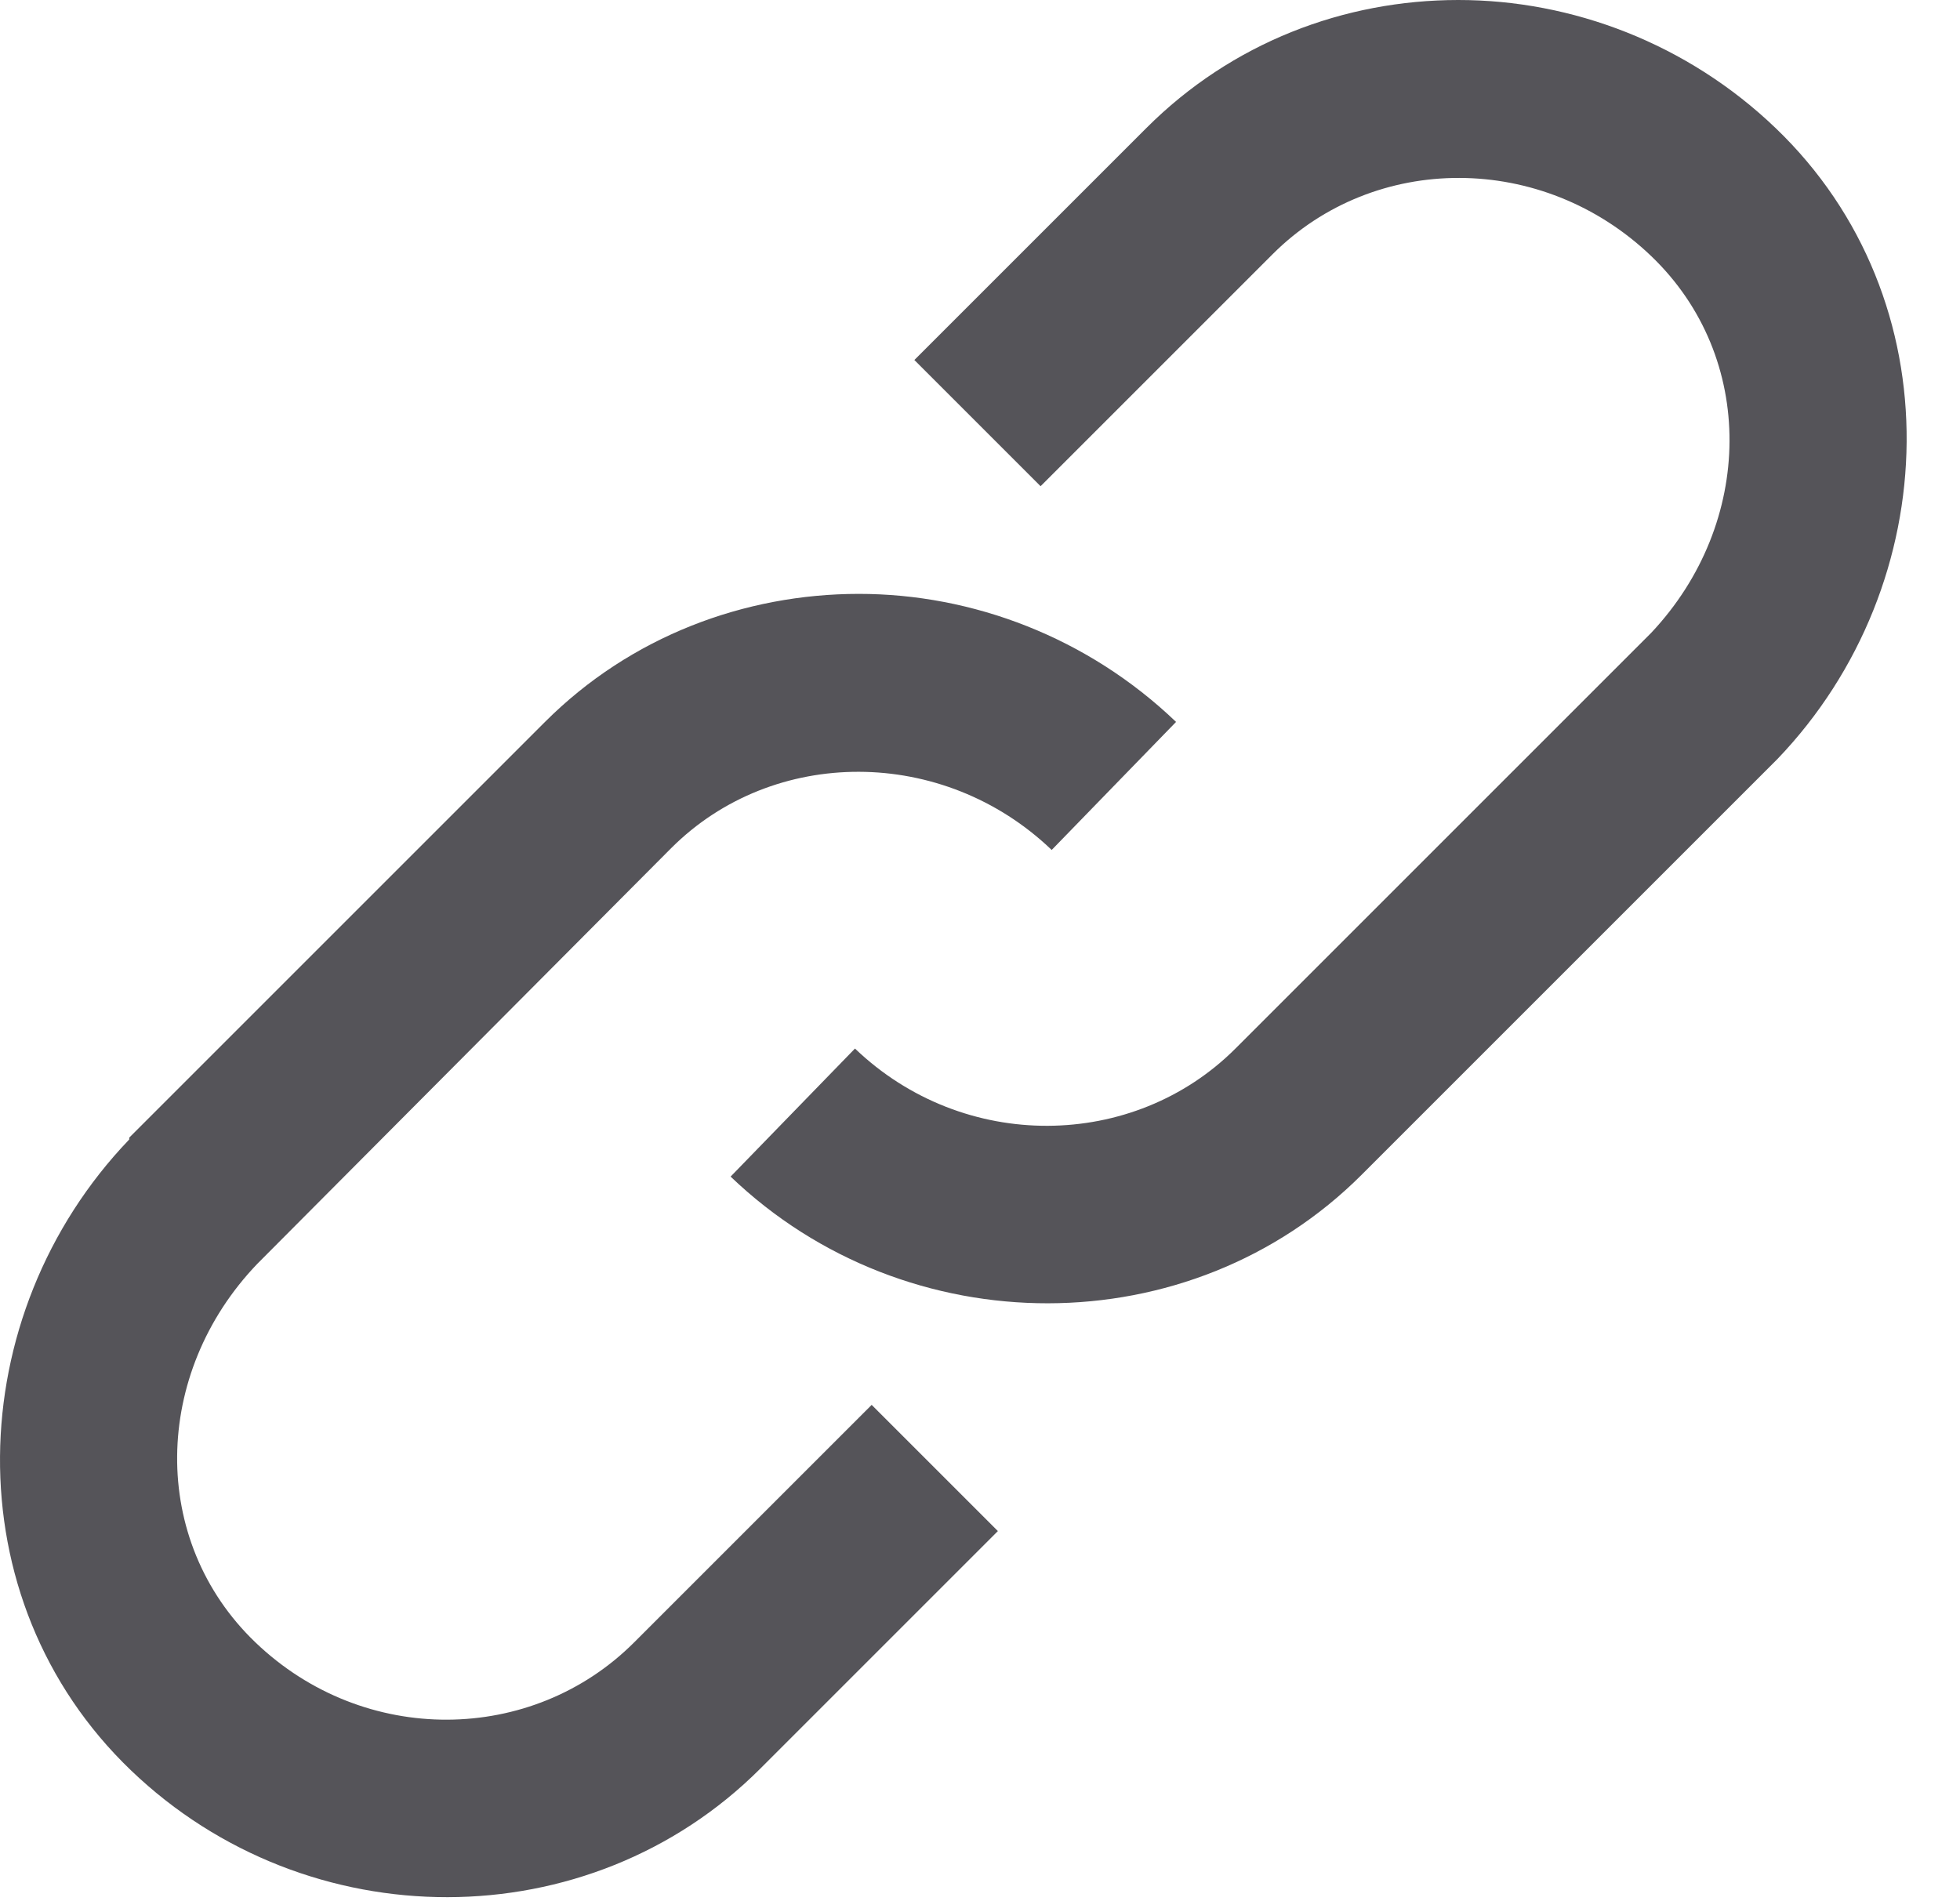
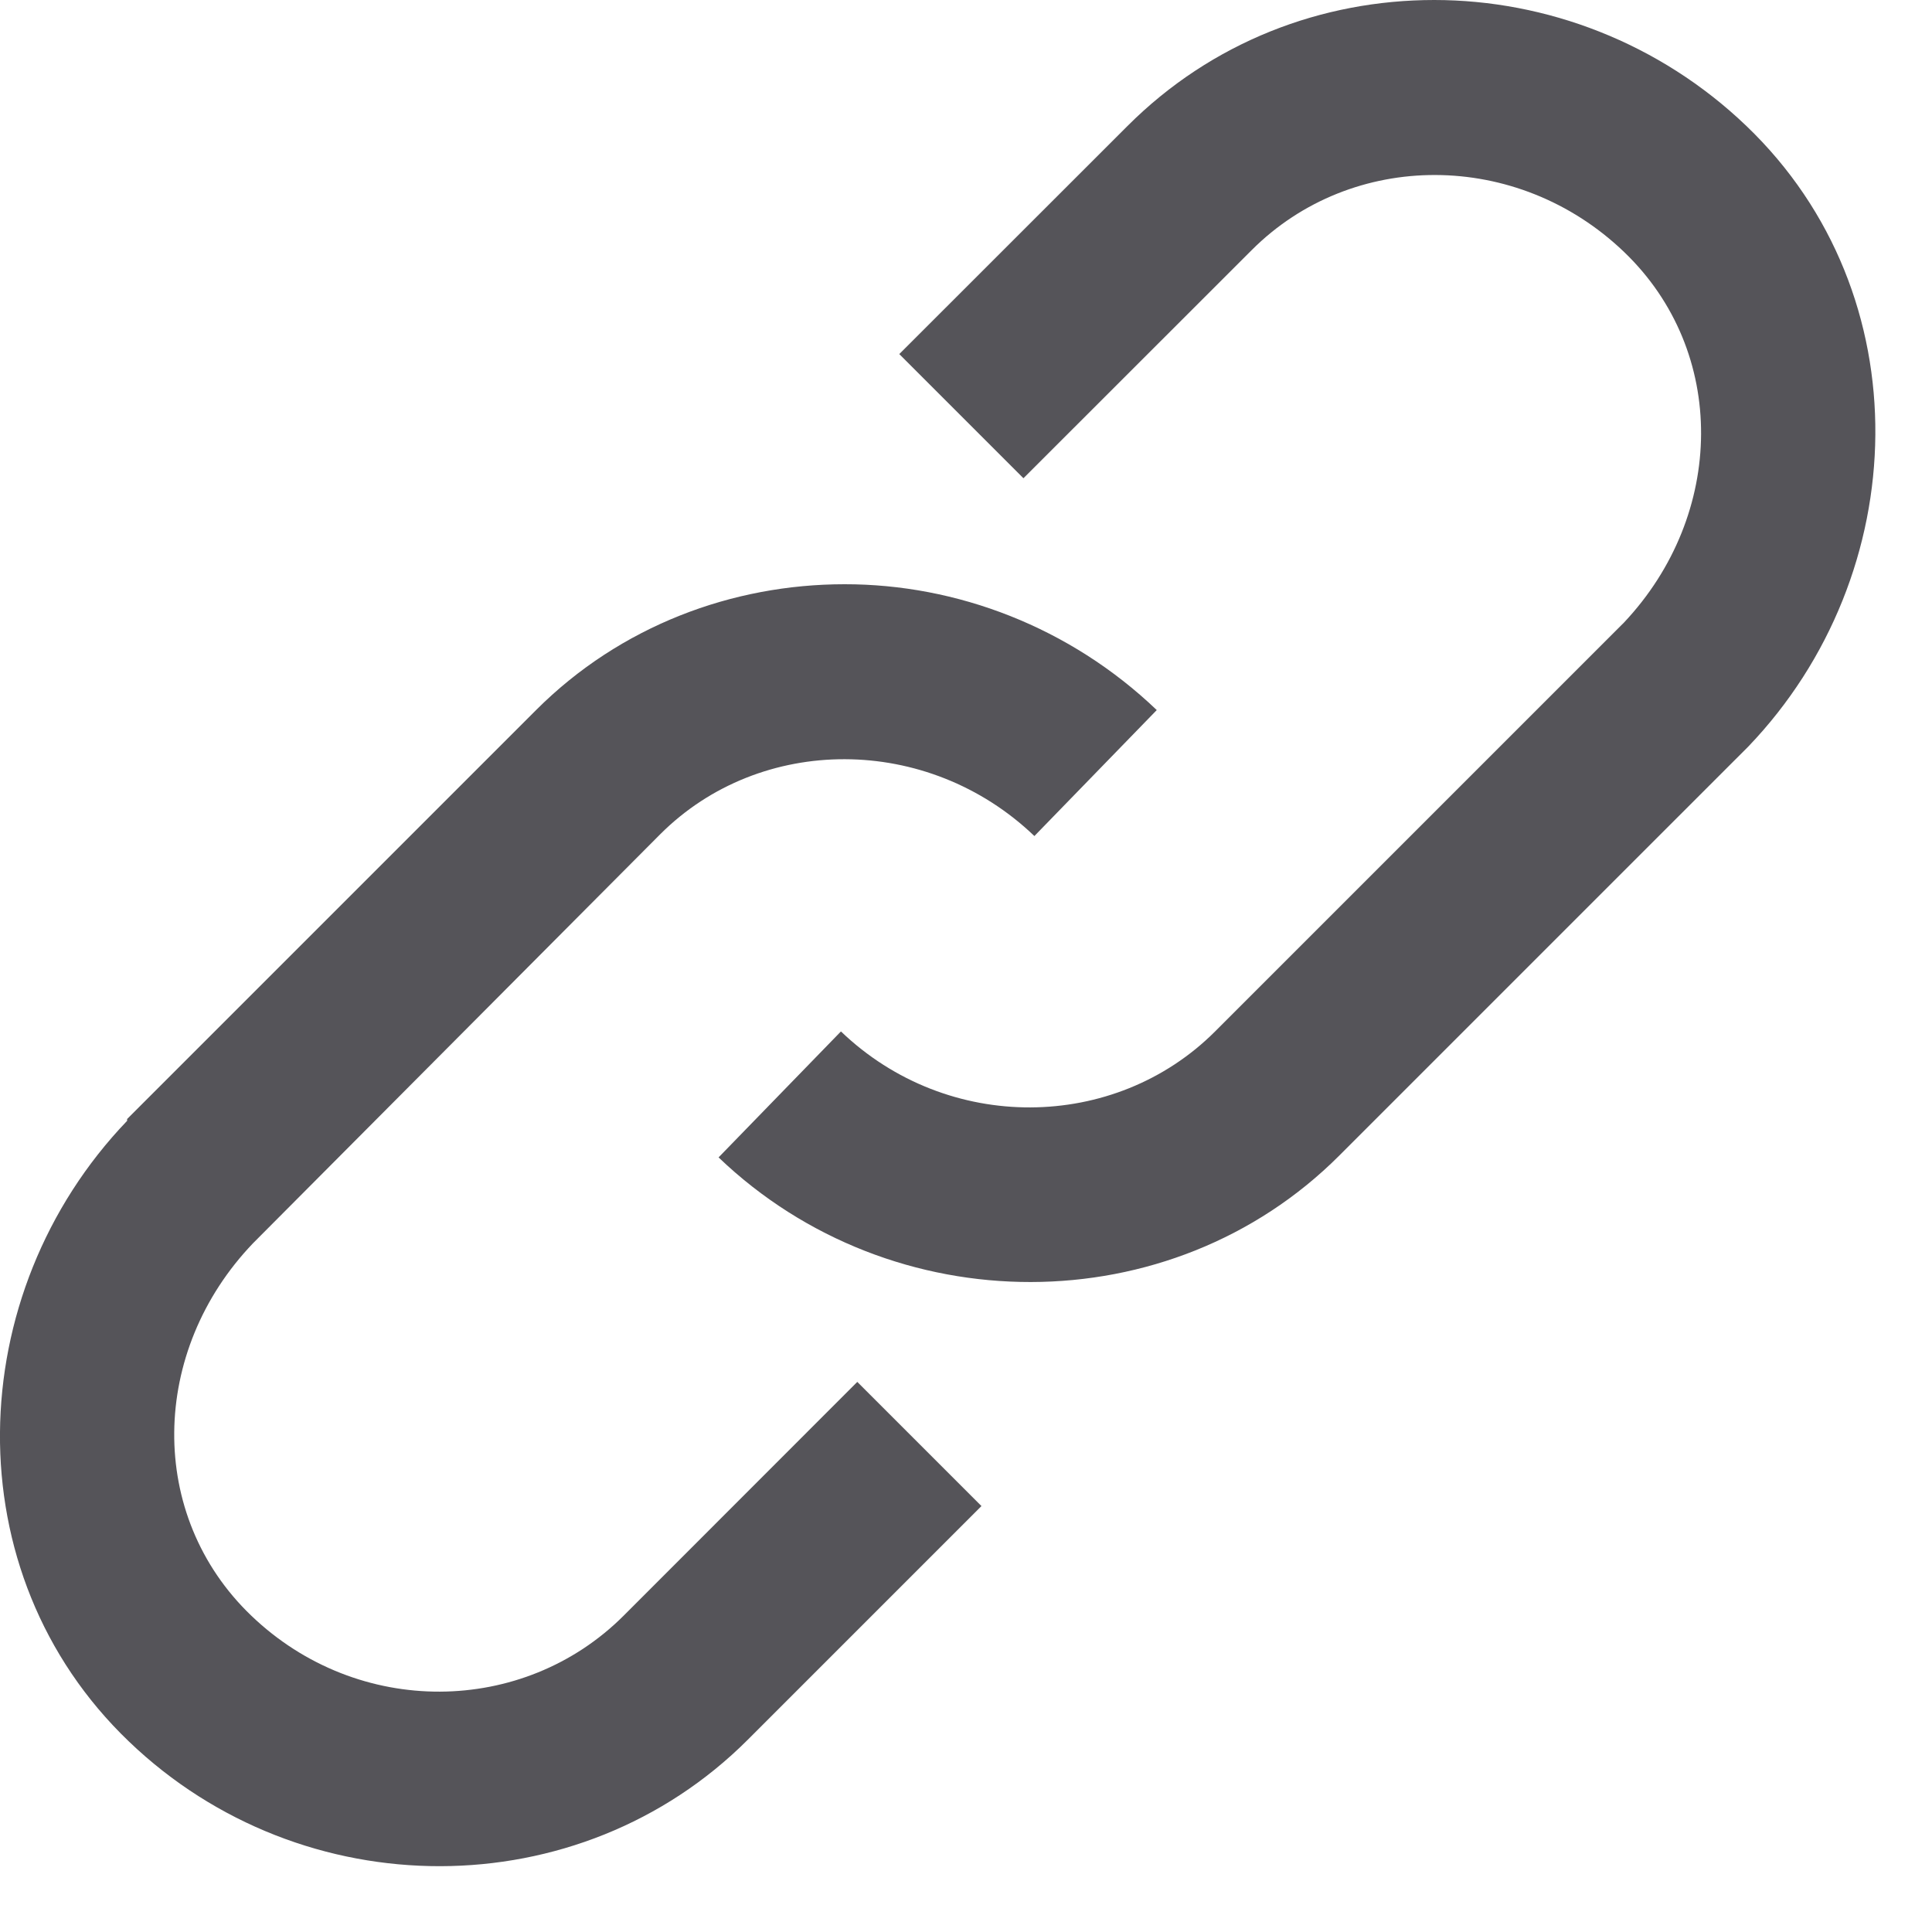
- <svg xmlns="http://www.w3.org/2000/svg" width="33px" height="32px" viewBox="0 0 33 32" version="1.1">
+ <svg xmlns="http://www.w3.org/2000/svg" width="15px" height="15px" viewBox="0 0 15 15" version="1.1">
  <defs />
  <g id="Page-1" stroke="none" stroke-width="1" fill="none" fill-rule="evenodd">
-     <g id="Slack" transform="translate(-1096, -340)" fill="#555459">
-       <g id="noun_45589_cc" transform="translate(1096, 340)">
+     <g id="Slack" transform="translate(-1158, -400)" fill="#555459">
+       <g id="noun_45589_cc" transform="translate(1158, 400)">
        <g id="Group">
-           <path d="M24.551,1.02181196e-06 C22.633,0.001 20.743,0.714 19.301,2.156 L15.395,6.062 L17.52,8.187 L21.426,4.281 C23.142,2.565 25.972,2.56 27.801,4.312 C29.58,6.016 29.538,8.811 27.801,10.656 C27.791,10.667 27.78,10.676 27.77,10.687 L20.801,17.656 C19.085,19.372 16.224,19.409 14.395,17.656 L12.301,19.812 C15.272,22.659 20.042,22.665 22.926,19.781 L29.926,12.781 C32.758,9.826 32.906,5.041 29.895,2.156 C28.409,0.732 26.469,-0.001 24.551,1.02181196e-06 L24.551,1.02181196e-06 Z M14.457,10 C12.539,10.001 10.618,10.714 9.176,12.156 L2.176,19.156 C2.176,19.166 2.176,19.177 2.176,19.187 C-0.656,22.142 -0.804,26.927 2.207,29.812 C5.178,32.659 9.917,32.665 12.801,29.781 L16.801,25.781 L14.676,23.656 L10.676,27.656 C8.96,29.372 6.13,29.409 4.301,27.656 C2.512,25.941 2.564,23.126 4.332,21.281 L11.301,14.281 C13.017,12.565 15.878,12.56 17.707,14.312 L19.801,12.156 C18.315,10.732 16.375,9.999 14.457,10 L14.457,10 Z" id="Shape" />
+           <path d="M11.135,4.63451703e-07 C10.265,0 9.408,0.324 8.754,0.978 L6.982,2.749 L7.946,3.713 L9.718,1.942 C10.496,1.163 11.78,1.161 12.609,1.956 C13.416,2.729 13.397,3.996 12.609,4.833 C12.605,4.838 12.6,4.842 12.595,4.847 L9.434,8.008 C8.656,8.786 7.358,8.803 6.529,8.008 L5.579,8.986 C6.927,10.277 9.09,10.28 10.398,8.972 L13.573,5.797 C14.858,4.457 14.925,2.286 13.559,0.978 C12.885,0.332 12.005,-0 11.135,4.63451703e-07 L11.135,4.63451703e-07 Z M6.557,4.536 C5.687,4.536 4.816,4.859 4.162,5.513 L0.987,8.688 C0.987,8.693 0.987,8.698 0.987,8.702 C-0.298,10.043 -0.365,12.213 1.001,13.521 C2.348,14.813 4.498,14.815 5.806,13.507 L7.62,11.693 L6.656,10.729 L4.842,12.544 C4.064,13.322 2.78,13.339 1.951,12.544 C1.139,11.766 1.163,10.489 1.965,9.652 L5.126,6.477 C5.904,5.699 7.202,5.697 8.031,6.491 L8.981,5.513 C8.307,4.868 7.427,4.535 6.557,4.536 L6.557,4.536 Z" id="Shape" />
        </g>
      </g>
    </g>
  </g>
</svg>
